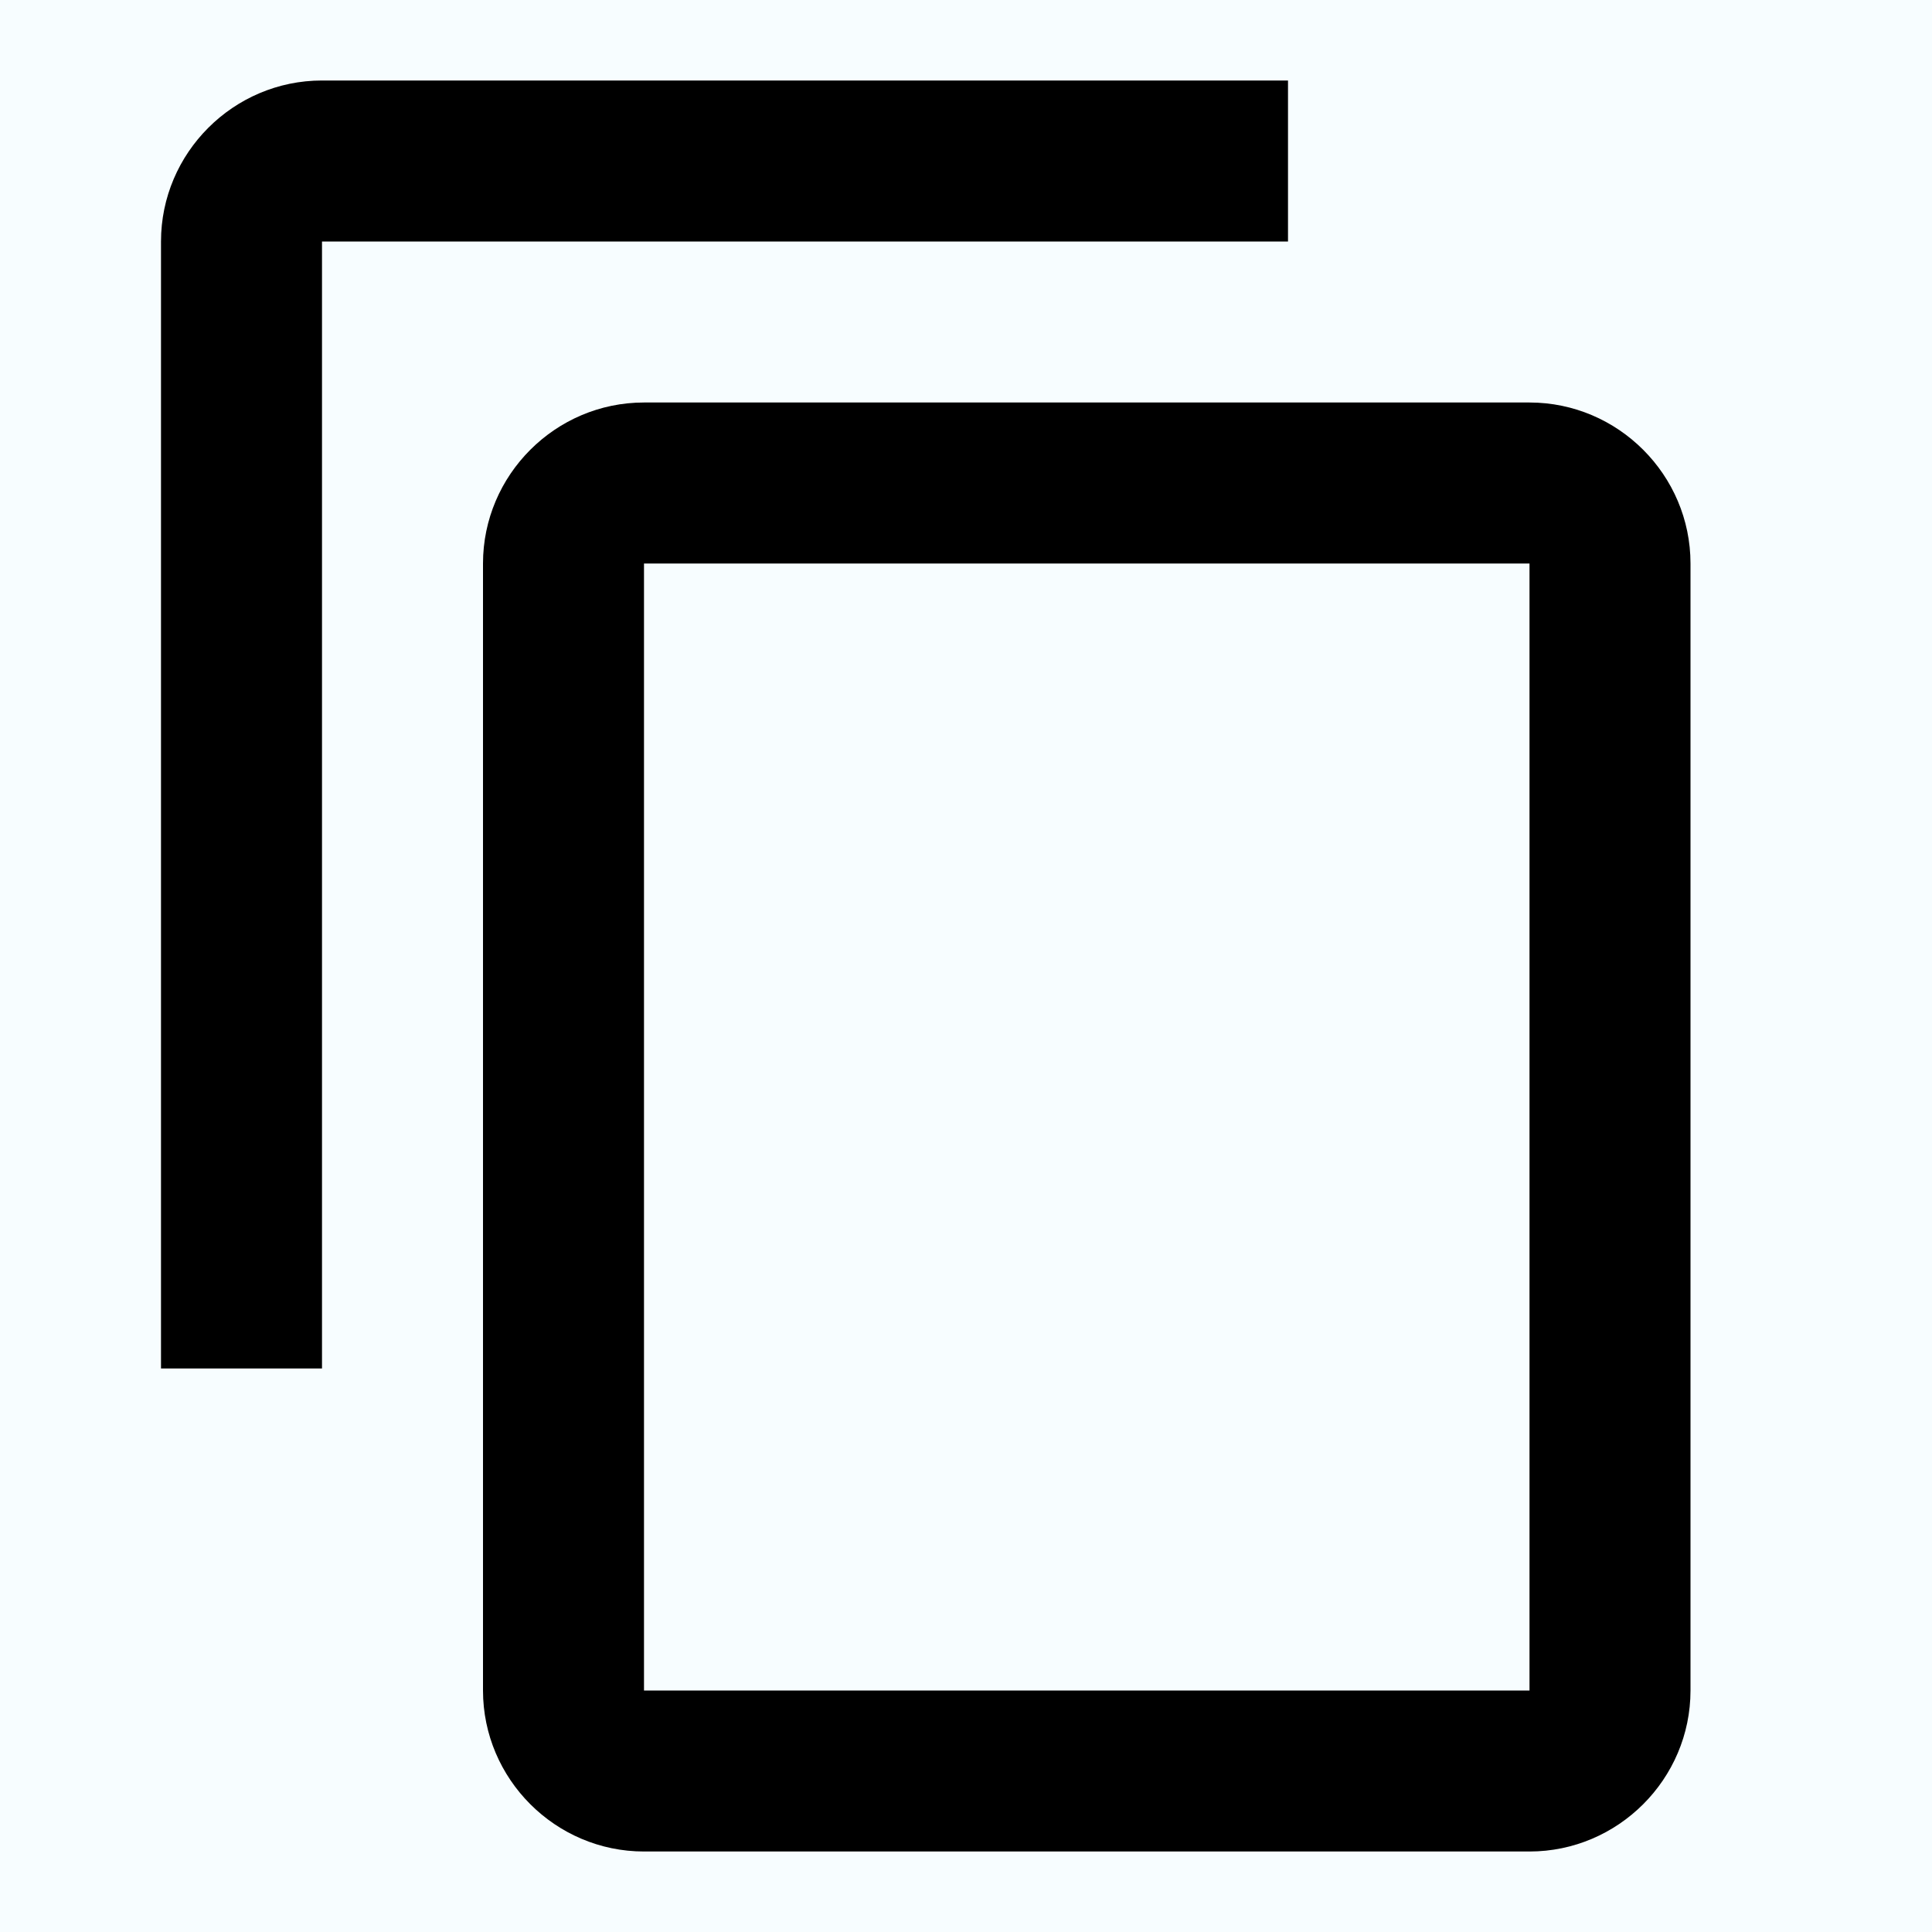
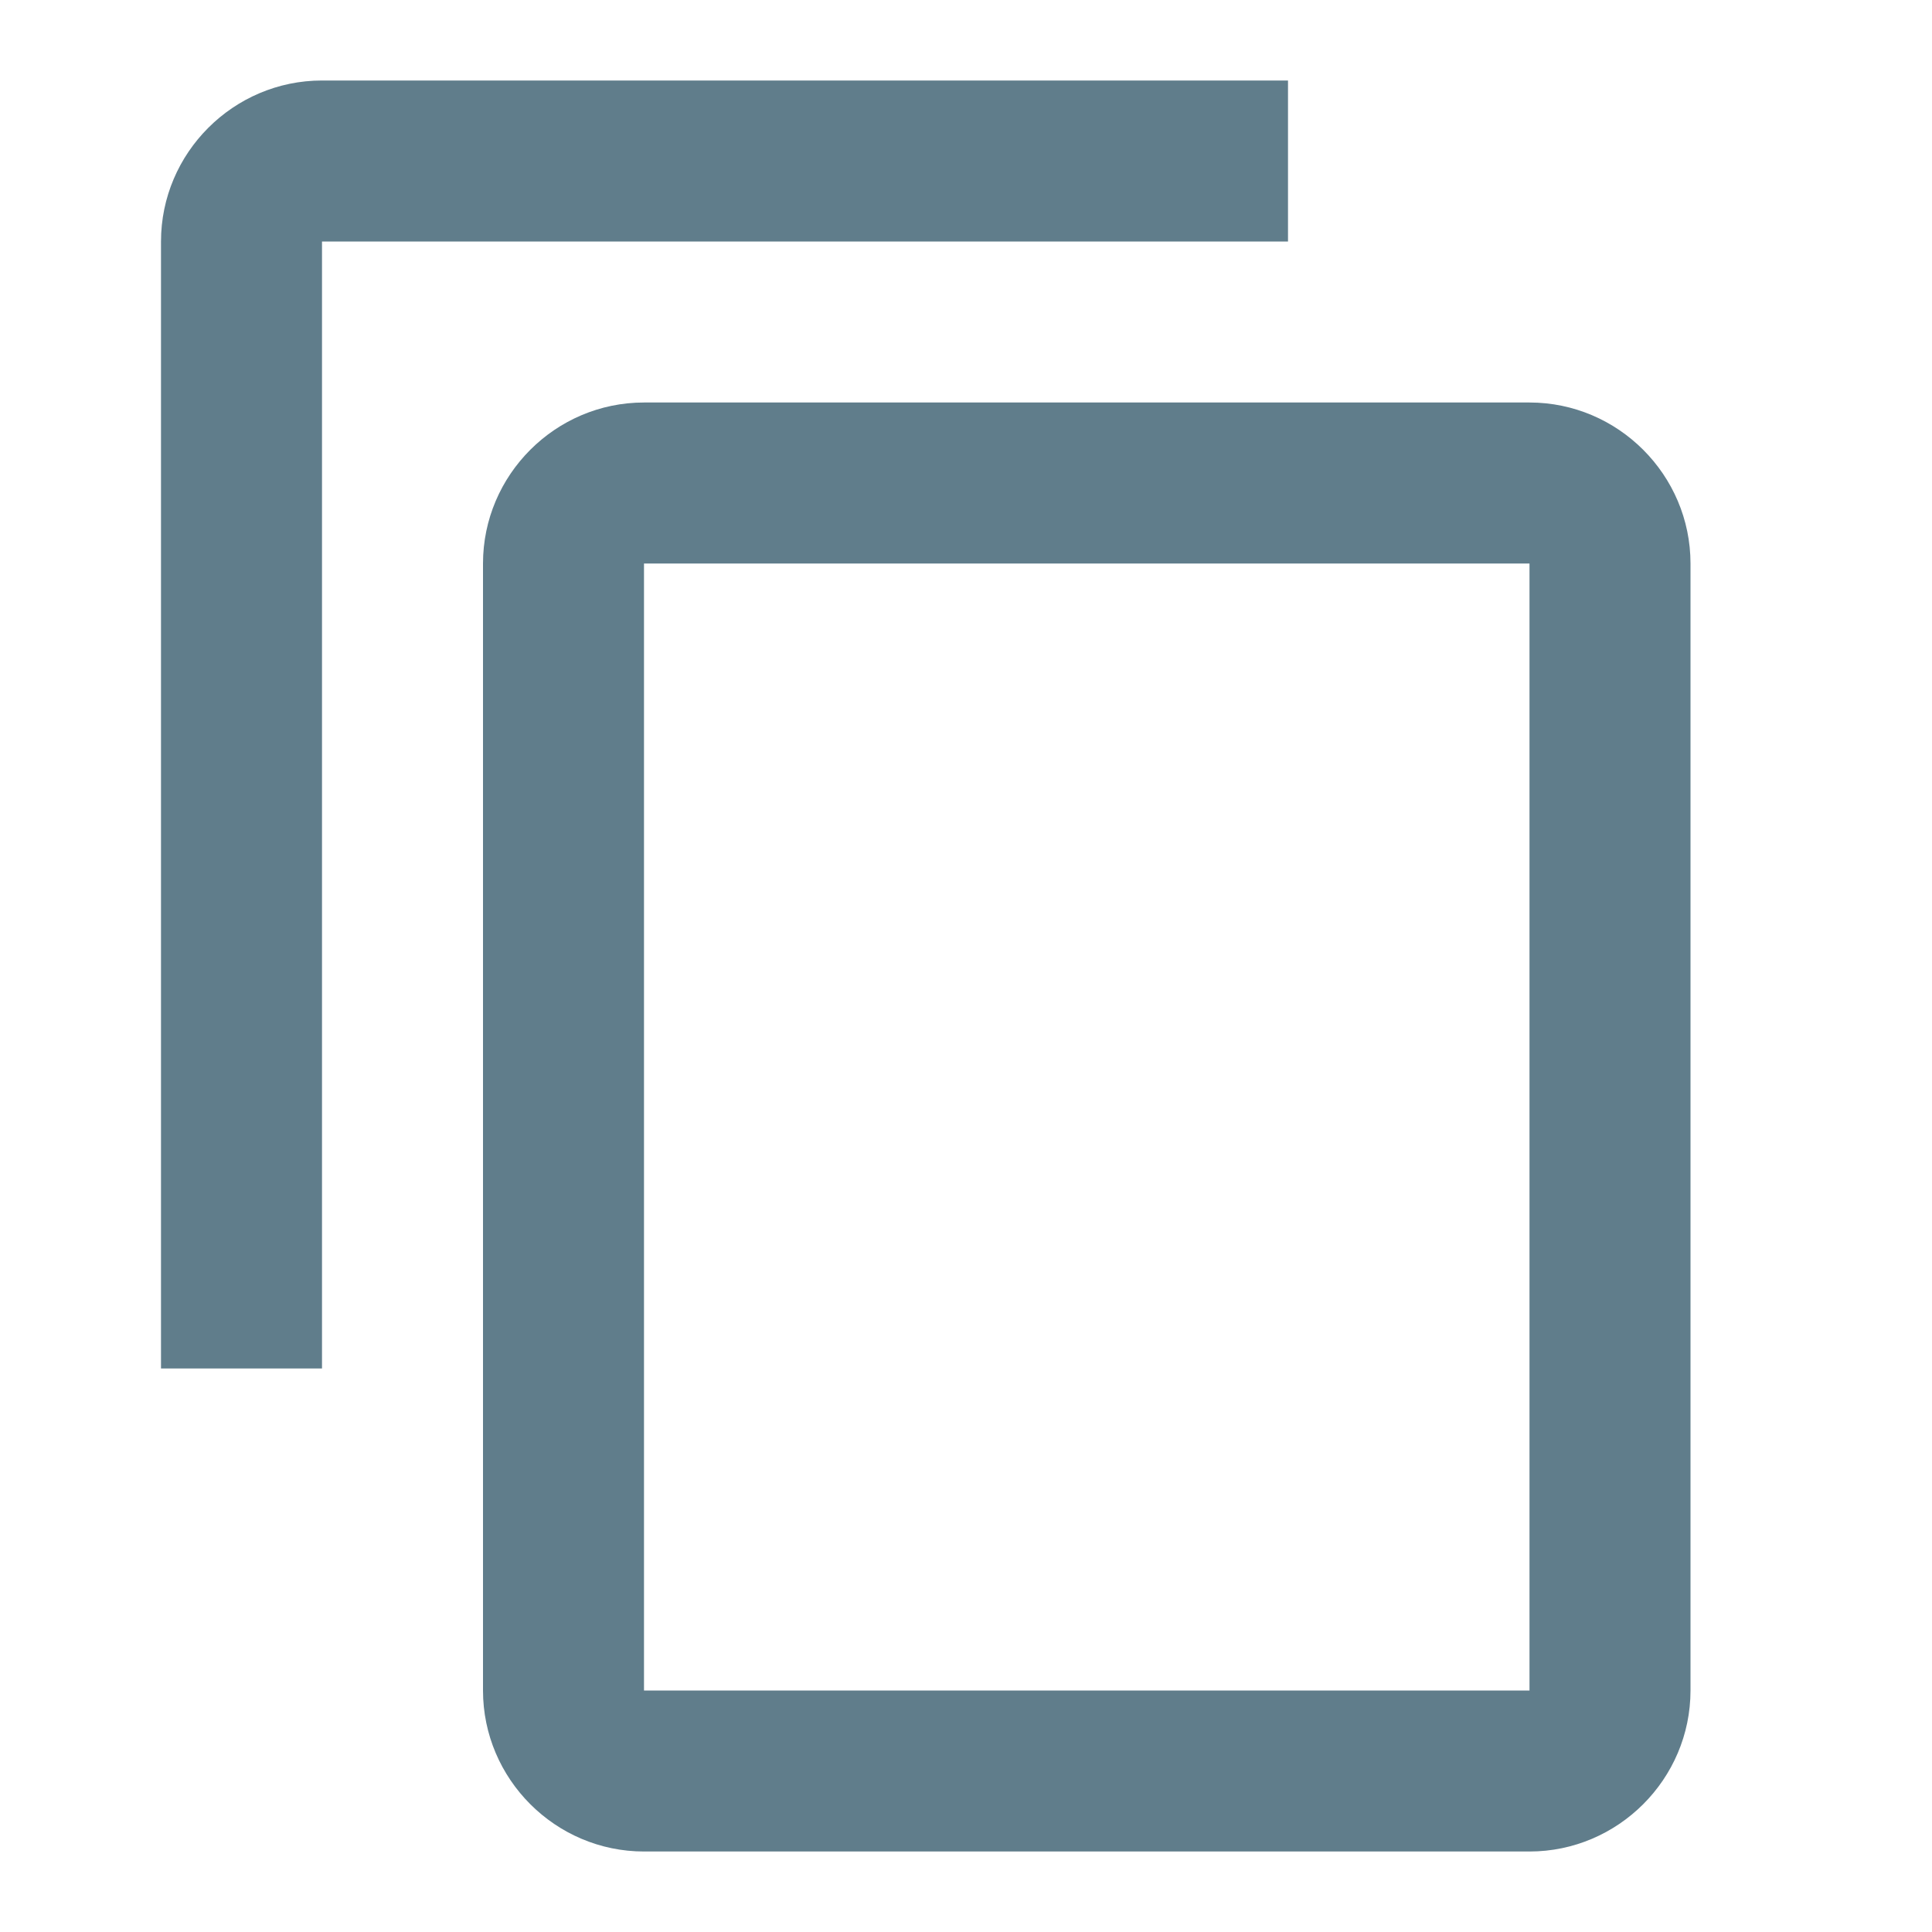
- <svg xmlns="http://www.w3.org/2000/svg" height="24px" viewBox="0 0 24 24" width="24px" fill="#000000">
-   <path d="M0 0h24v24H0z" fill="#f7fdff" />
-   <path d="M16 1H4c-1.1 0-2 .9-2 2v14h2V3h12V1zm3 4H8c-1.1 0-2 .9-2 2v14c0 1.1.9 2 2 2h11c1.1 0 2-.9 2-2V7c0-1.1-.9-2-2-2zm0 16H8V7h11v14z" />
+ <svg xmlns="http://www.w3.org/2000/svg" height="24" viewBox="0 0 24 24" width="24">
+   <path d="M0 0h24v24H0z" fill="none" />
+   <path fill="#607d8b" d="M16 1H4c-1.1 0-2 .9-2 2v14h2V3h12V1zm3 4H8c-1.1 0-2 .9-2 2v14c0 1.1.9 2 2 2h11c1.1 0 2-.9 2-2V7c0-1.1-.9-2-2-2zm0 16H8V7h11v14z" />
</svg>
